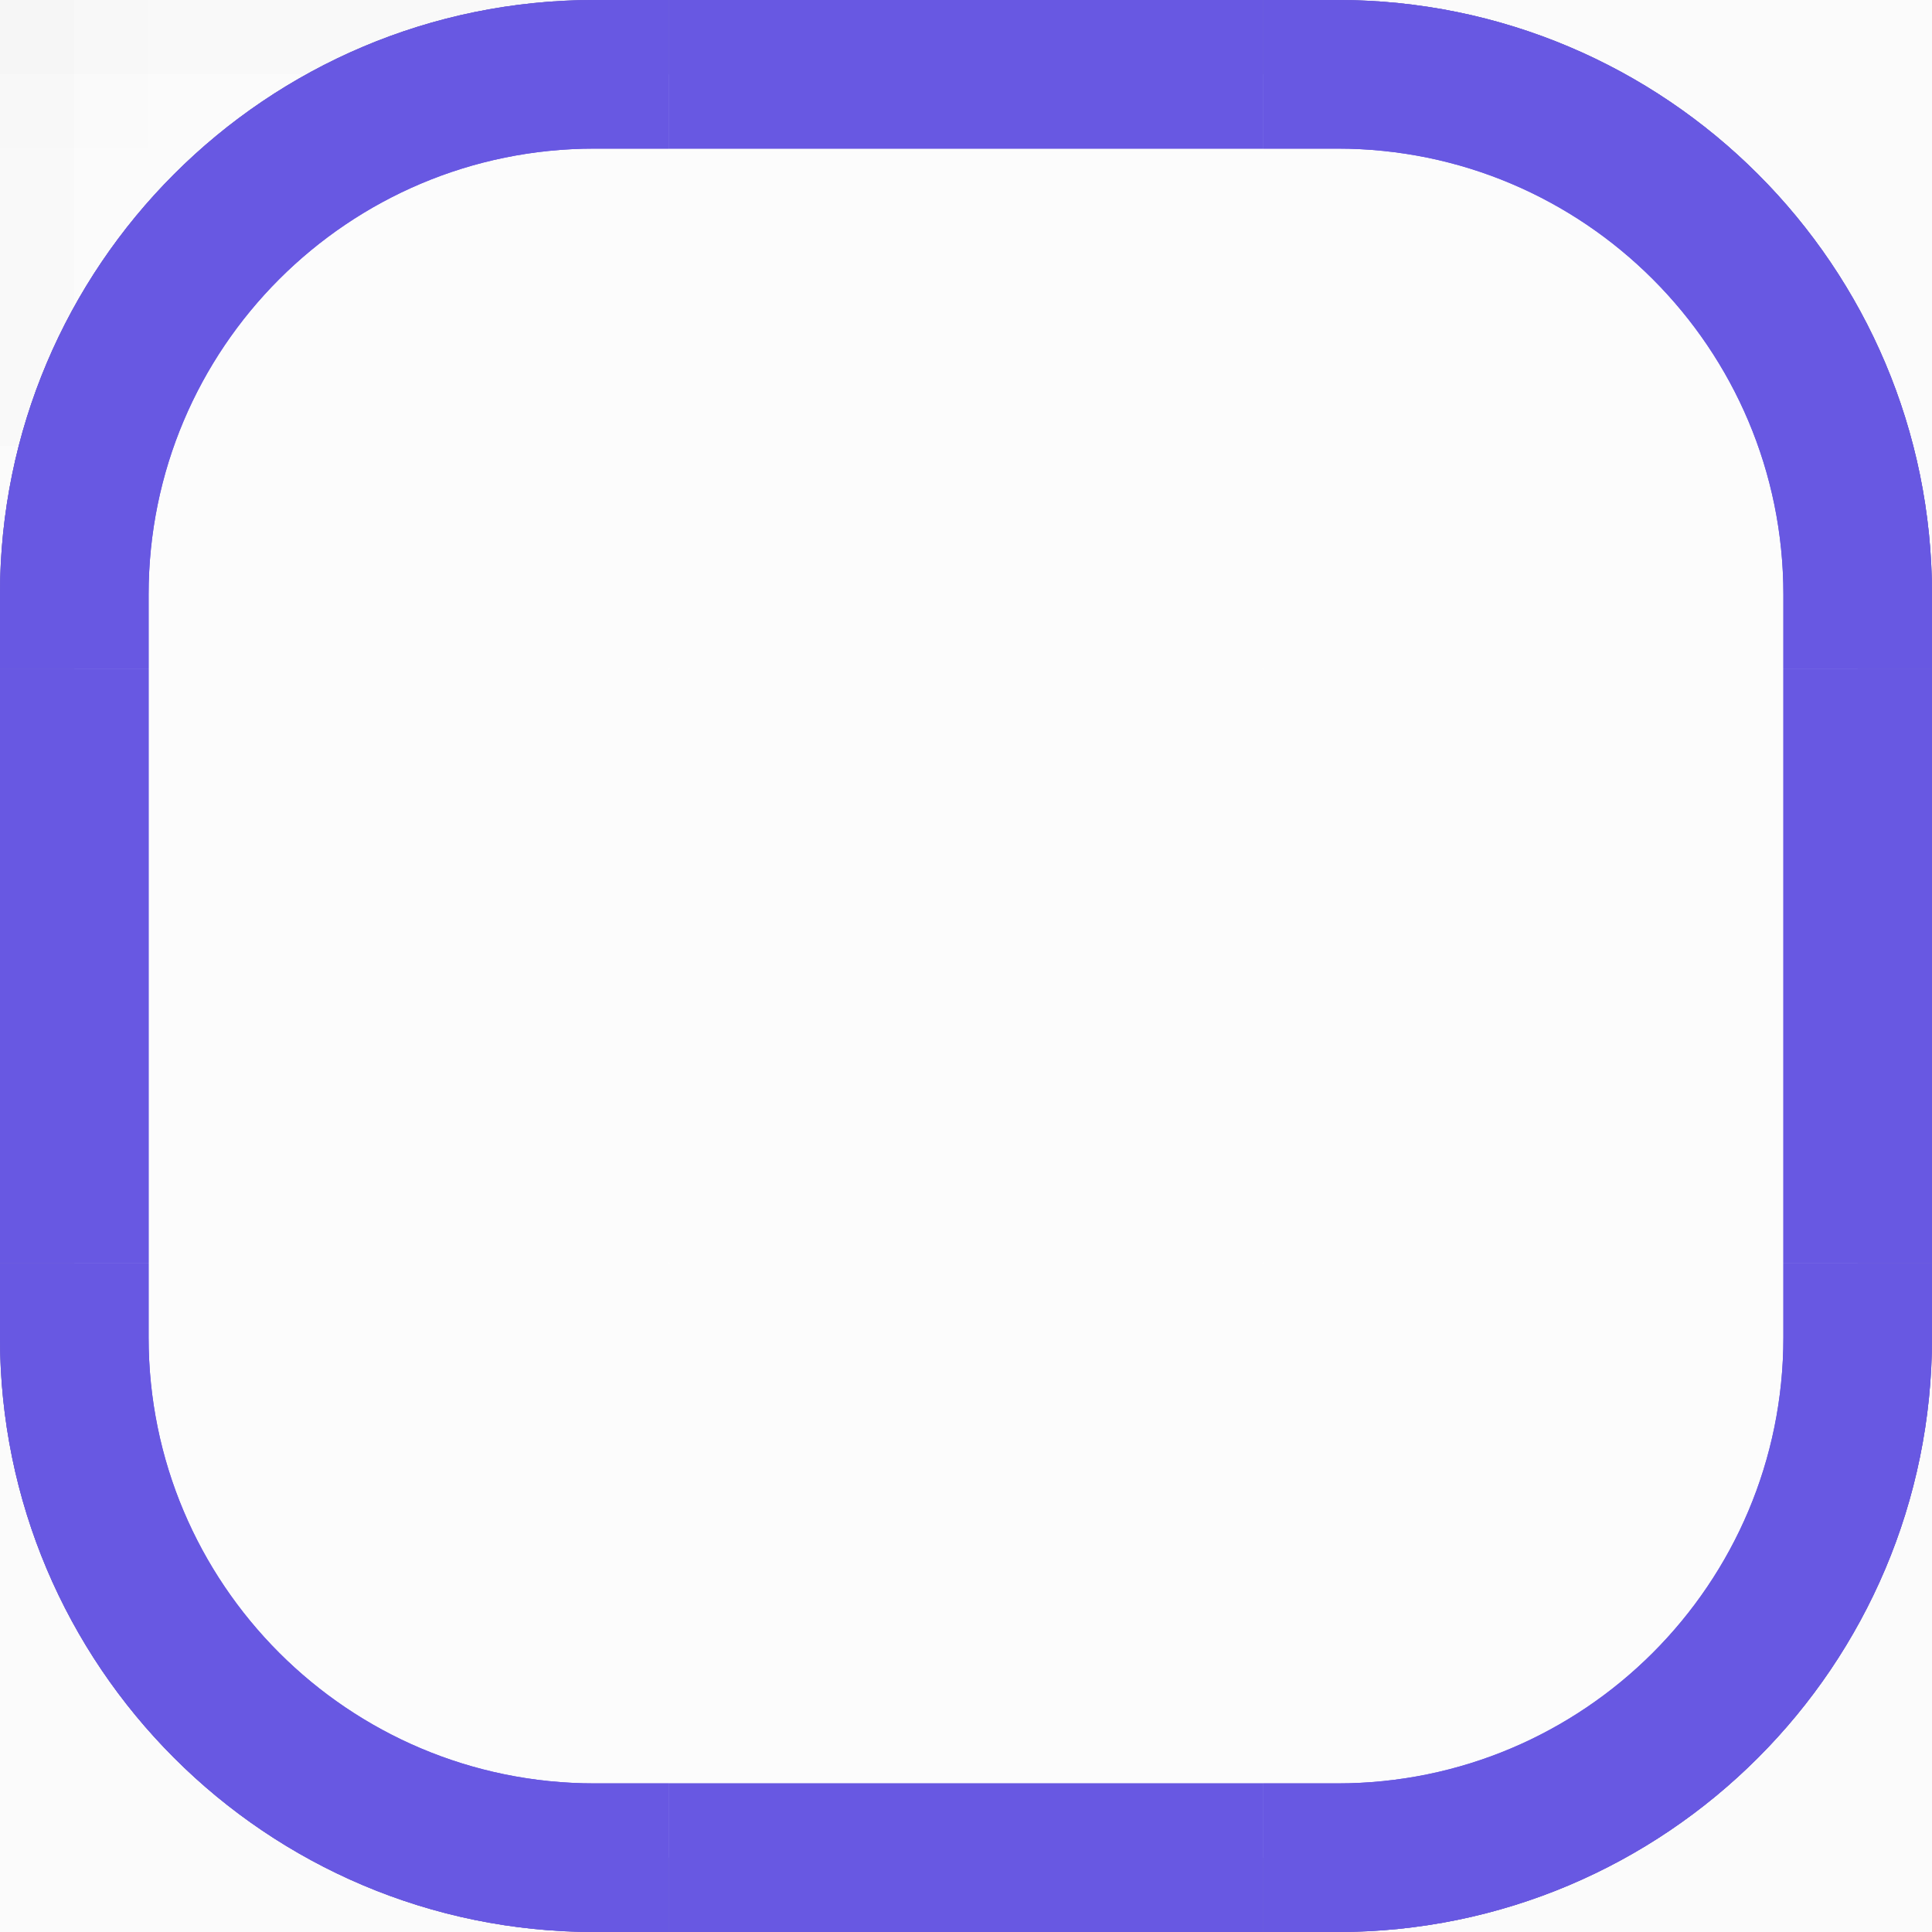
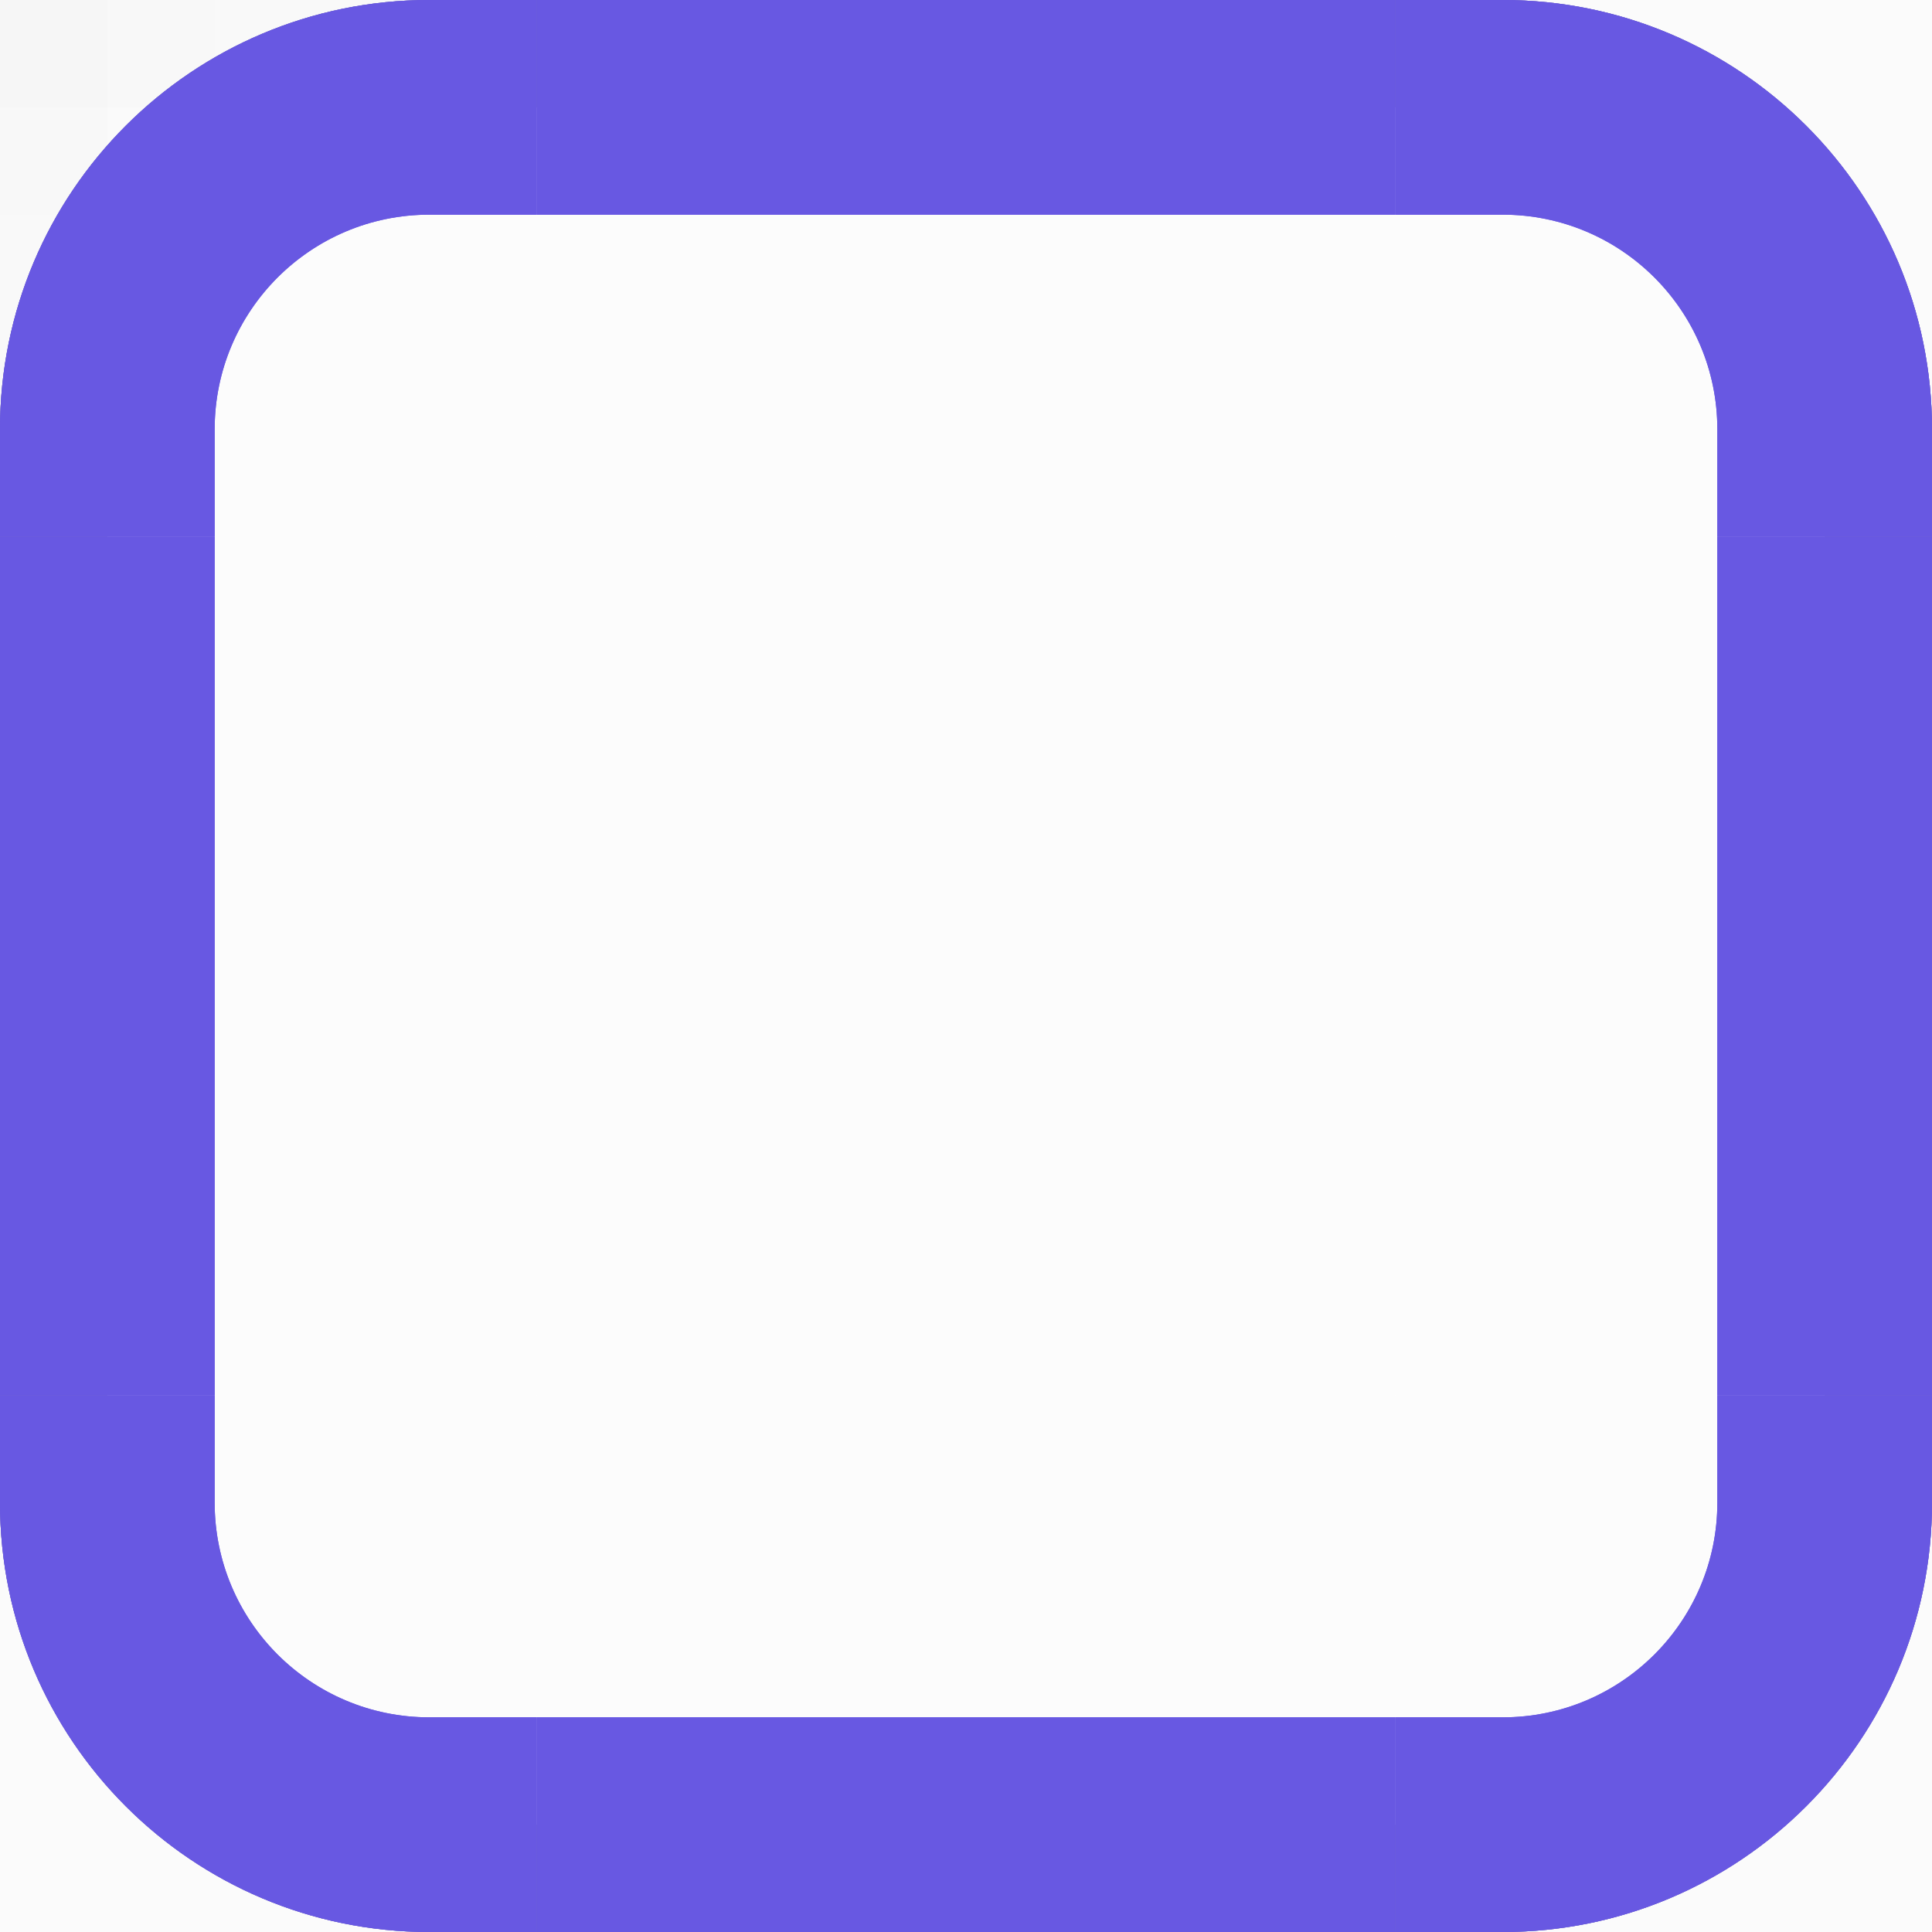
- <svg xmlns="http://www.w3.org/2000/svg" width="26" height="26" version="1.1">
+ <svg xmlns="http://www.w3.org/2000/svg" width="18" height="18" version="1.1">
  <defs>
    <style id="current-color-scheme" type="text/css">
   .ColorScheme-Text { color:#1b1748; } .ColorScheme-Background { color:#f3f2fa; }
   .ColorScheme-Highlight { color:#6858e2; } .ColorScheme-NegativeText { color:#da4453; }
   .ColorScheme-HighlightedText { color:#ffffff; } .ColorScheme-ViewBackground { color:#ffffff; }
   .ColorScheme-ButtonBackground { color:#e6e4f4; } .ColorScheme-ButtonText { color:#1b1748; }
  </style>
  </defs>
  <rect id="hint-focus-over-base" x="0" y="0" width="2" height="2" fill="#000" opacity="0.004" />
  <g id="base-topleft">
-     <rect x="0" y="0" width="9" height="9" fill="#000" opacity="0.004" />
-     <path d="M0 9 V8 A8 8 0 0 1 8 0 H9 V9 Z" class="ColorScheme-ViewBackground" fill="currentColor" opacity="1" />
-     <path d="M0 9 V8 A8 8 0 0 1 8 0 H9 V9 Z M1 9 V8 A7 7 0 0 1 8 1 H9 V9 Z" class="ColorScheme-Text" fill="currentColor" fill-rule="evenodd" opacity="0.18" />
+     <rect x="0" y="0" width="5" height="5" fill="#000" opacity="0.004" />
+     <path d="M0 5 V4 A4 4 0 0 1 4 0 H5 V5 Z" class="ColorScheme-ViewBackground" fill="currentColor" opacity="1" />
+     <path d="M0 5 V4 A4 4 0 0 1 4 0 H5 V5 Z M1 5 V4 A3 3 0 0 1 4 1 H5 V5 Z" class="ColorScheme-Text" fill="currentColor" fill-rule="evenodd" opacity="0.22" />
  </g>
  <g id="base-top">
-     <rect x="9" y="0" width="8" height="9" fill="#000" opacity="0.004" />
-     <path d="M9 0 H17 V9 H9 Z" class="ColorScheme-ViewBackground" fill="currentColor" opacity="1" />
-     <path d="M9 0 H17 V9 H9 Z M9 1 H17 V9 H9 Z" class="ColorScheme-Text" fill="currentColor" fill-rule="evenodd" opacity="0.18" />
+     <rect x="5" y="0" width="8" height="5" fill="#000" opacity="0.004" />
+     <path d="M5 0 H13 V5 H5 Z" class="ColorScheme-ViewBackground" fill="currentColor" opacity="1" />
+     <path d="M5 0 H13 V5 H5 Z M5 1 H13 V5 H5 Z" class="ColorScheme-Text" fill="currentColor" fill-rule="evenodd" opacity="0.22" />
  </g>
  <g id="base-topright">
-     <rect x="17" y="0" width="9" height="9" fill="#000" opacity="0.004" />
-     <path d="M17 0 H18 A8 8 0 0 1 26 8 V9 H17 Z" class="ColorScheme-ViewBackground" fill="currentColor" opacity="1" />
-     <path d="M17 0 H18 A8 8 0 0 1 26 8 V9 H17 Z M17 1 H18 A7 7 0 0 1 25 8 V9 H17 Z" class="ColorScheme-Text" fill="currentColor" fill-rule="evenodd" opacity="0.18" />
+     <rect x="13" y="0" width="5" height="5" fill="#000" opacity="0.004" />
+     <path d="M13 0 H14 A4 4 0 0 1 18 4 V5 H13 Z" class="ColorScheme-ViewBackground" fill="currentColor" opacity="1" />
+     <path d="M13 0 H14 A4 4 0 0 1 18 4 V5 H13 Z M13 1 H14 A3 3 0 0 1 17 4 V5 H13 Z" class="ColorScheme-Text" fill="currentColor" fill-rule="evenodd" opacity="0.22" />
  </g>
  <g id="base-left">
-     <rect x="0" y="9" width="9" height="8" fill="#000" opacity="0.004" />
-     <path d="M0 9 H9 V17 H0 Z" class="ColorScheme-ViewBackground" fill="currentColor" opacity="1" />
-     <path d="M0 9 H9 V17 H0 Z M1 9 H9 V17 H1 Z" class="ColorScheme-Text" fill="currentColor" fill-rule="evenodd" opacity="0.18" />
+     <rect x="0" y="5" width="5" height="8" fill="#000" opacity="0.004" />
+     <path d="M0 5 H5 V13 H0 Z" class="ColorScheme-ViewBackground" fill="currentColor" opacity="1" />
+     <path d="M0 5 H5 V13 H0 Z M1 5 H5 V13 H1 Z" class="ColorScheme-Text" fill="currentColor" fill-rule="evenodd" opacity="0.22" />
  </g>
  <g id="base-center">
-     <rect x="9" y="9" width="8" height="8" fill="#000" opacity="0.004" />
-     <path d="M9 9 H17 V17 H9 Z" class="ColorScheme-ViewBackground" fill="currentColor" opacity="1" />
-     <path d="M9 9 H17 V17 H9 Z M9 9 H17 V17 H9 Z" class="ColorScheme-Text" fill="currentColor" fill-rule="evenodd" opacity="0.18" />
+     <rect x="5" y="5" width="8" height="8" fill="#000" opacity="0.004" />
+     <path d="M5 5 H13 V13 H5 Z" class="ColorScheme-ViewBackground" fill="currentColor" opacity="1" />
+     <path d="M5 5 H13 V13 H5 Z M5 5 H13 V13 H5 Z" class="ColorScheme-Text" fill="currentColor" fill-rule="evenodd" opacity="0.22" />
  </g>
  <g id="base-right">
-     <rect x="17" y="9" width="9" height="8" fill="#000" opacity="0.004" />
-     <path d="M17 9 H26 V17 H17 Z" class="ColorScheme-ViewBackground" fill="currentColor" opacity="1" />
-     <path d="M17 9 H26 V17 H17 Z M17 9 H25 V17 H17 Z" class="ColorScheme-Text" fill="currentColor" fill-rule="evenodd" opacity="0.18" />
+     <rect x="13" y="5" width="5" height="8" fill="#000" opacity="0.004" />
+     <path d="M13 5 H18 V13 H13 Z" class="ColorScheme-ViewBackground" fill="currentColor" opacity="1" />
+     <path d="M13 5 H18 V13 H13 Z M13 5 H17 V13 H13 Z" class="ColorScheme-Text" fill="currentColor" fill-rule="evenodd" opacity="0.22" />
  </g>
  <g id="base-bottomleft">
-     <rect x="0" y="17" width="9" height="9" fill="#000" opacity="0.004" />
-     <path d="M0 17 V18 A8 8 0 0 0 8 26 H9 V17 Z" class="ColorScheme-ViewBackground" fill="currentColor" opacity="1" />
-     <path d="M0 17 V18 A8 8 0 0 0 8 26 H9 V17 Z M1 17 V18 A7 7 0 0 0 8 25 H9 V17 Z" class="ColorScheme-Text" fill="currentColor" fill-rule="evenodd" opacity="0.18" />
+     <rect x="0" y="13" width="5" height="5" fill="#000" opacity="0.004" />
+     <path d="M0 13 V14 A4 4 0 0 0 4 18 H5 V13 Z" class="ColorScheme-ViewBackground" fill="currentColor" opacity="1" />
+     <path d="M0 13 V14 A4 4 0 0 0 4 18 H5 V13 Z M1 13 V14 A3 3 0 0 0 4 17 H5 V13 Z" class="ColorScheme-Text" fill="currentColor" fill-rule="evenodd" opacity="0.22" />
  </g>
  <g id="base-bottom">
-     <rect x="9" y="17" width="8" height="9" fill="#000" opacity="0.004" />
-     <path d="M9 17 H17 V26 H9 Z" class="ColorScheme-ViewBackground" fill="currentColor" opacity="1" />
-     <path d="M9 17 H17 V26 H9 Z M9 17 H17 V25 H9 Z" class="ColorScheme-Text" fill="currentColor" fill-rule="evenodd" opacity="0.18" />
+     <rect x="5" y="13" width="8" height="5" fill="#000" opacity="0.004" />
+     <path d="M5 13 H13 V18 H5 Z" class="ColorScheme-ViewBackground" fill="currentColor" opacity="1" />
+     <path d="M5 13 H13 V18 H5 Z M5 13 H13 V17 H5 Z" class="ColorScheme-Text" fill="currentColor" fill-rule="evenodd" opacity="0.22" />
  </g>
  <g id="base-bottomright">
-     <rect x="17" y="17" width="9" height="9" fill="#000" opacity="0.004" />
-     <path d="M17 17 V26 H18 A8 8 0 0 0 26 18 V17 Z" class="ColorScheme-ViewBackground" fill="currentColor" opacity="1" />
-     <path d="M17 17 V26 H18 A8 8 0 0 0 26 18 V17 Z M17 17 V25 H18 A7 7 0 0 0 25 18 V17 Z" class="ColorScheme-Text" fill="currentColor" fill-rule="evenodd" opacity="0.18" />
+     <rect x="13" y="13" width="5" height="5" fill="#000" opacity="0.004" />
+     <path d="M13 13 V18 H14 A4 4 0 0 0 18 14 V13 Z" class="ColorScheme-ViewBackground" fill="currentColor" opacity="1" />
+     <path d="M13 13 V18 H14 A4 4 0 0 0 18 14 V13 Z M13 13 V17 H14 A3 3 0 0 0 17 14 V13 Z" class="ColorScheme-Text" fill="currentColor" fill-rule="evenodd" opacity="0.22" />
  </g>
-   <rect id="base-hint-top-margin" x="0" y="0" width="1" height="6" fill="#000" opacity="0.004" />
-   <rect id="base-hint-bottom-margin" x="0" y="0" width="1" height="6" fill="#000" opacity="0.004" />
+   <rect id="base-hint-top-margin" x="0" y="0" width="1" height="5" fill="#000" opacity="0.004" />
+   <rect id="base-hint-bottom-margin" x="0" y="0" width="1" height="5" fill="#000" opacity="0.004" />
  <rect id="base-hint-left-margin" x="0" y="0" width="8" height="1" fill="#000" opacity="0.004" />
  <rect id="base-hint-right-margin" x="0" y="0" width="8" height="1" fill="#000" opacity="0.004" />
  <g id="hover-topleft">
-     <rect x="0" y="0" width="9" height="9" fill="#000" opacity="0.004" />
-     <path d="M0 9 V8 A8 8 0 0 1 8 0 H9 V9 Z M1 9 V8 A7 7 0 0 1 8 1 H9 V9 Z" class="ColorScheme-Text" fill="currentColor" fill-rule="evenodd" opacity="0.4" />
+     <rect x="0" y="0" width="5" height="5" fill="#000" opacity="0.004" />
+     <path d="M0 5 V4 A4 4 0 0 1 4 0 H5 V5 Z M1 5 V4 A3 3 0 0 1 4 1 H5 V5 Z" class="ColorScheme-Text" fill="currentColor" fill-rule="evenodd" opacity="0.4" />
  </g>
  <g id="hover-top">
-     <rect x="9" y="0" width="8" height="9" fill="#000" opacity="0.004" />
-     <path d="M9 0 H17 V9 H9 Z M9 1 H17 V9 H9 Z" class="ColorScheme-Text" fill="currentColor" fill-rule="evenodd" opacity="0.4" />
+     <rect x="5" y="0" width="8" height="5" fill="#000" opacity="0.004" />
+     <path d="M5 0 H13 V5 H5 Z M5 1 H13 V5 H5 Z" class="ColorScheme-Text" fill="currentColor" fill-rule="evenodd" opacity="0.4" />
  </g>
  <g id="hover-topright">
-     <rect x="17" y="0" width="9" height="9" fill="#000" opacity="0.004" />
-     <path d="M17 0 H18 A8 8 0 0 1 26 8 V9 H17 Z M17 1 H18 A7 7 0 0 1 25 8 V9 H17 Z" class="ColorScheme-Text" fill="currentColor" fill-rule="evenodd" opacity="0.4" />
+     <rect x="13" y="0" width="5" height="5" fill="#000" opacity="0.004" />
+     <path d="M13 0 H14 A4 4 0 0 1 18 4 V5 H13 Z M13 1 H14 A3 3 0 0 1 17 4 V5 H13 Z" class="ColorScheme-Text" fill="currentColor" fill-rule="evenodd" opacity="0.4" />
  </g>
  <g id="hover-left">
-     <rect x="0" y="9" width="9" height="8" fill="#000" opacity="0.004" />
-     <path d="M0 9 H9 V17 H0 Z M1 9 H9 V17 H1 Z" class="ColorScheme-Text" fill="currentColor" fill-rule="evenodd" opacity="0.4" />
+     <rect x="0" y="5" width="5" height="8" fill="#000" opacity="0.004" />
+     <path d="M0 5 H5 V13 H0 Z M1 5 H5 V13 H1 Z" class="ColorScheme-Text" fill="currentColor" fill-rule="evenodd" opacity="0.4" />
  </g>
  <g id="hover-center">
-     <rect x="9" y="9" width="8" height="8" fill="#000" opacity="0.004" />
-     <path d="M9 9 H17 V17 H9 Z M9 9 H17 V17 H9 Z" class="ColorScheme-Text" fill="currentColor" fill-rule="evenodd" opacity="0.4" />
+     <rect x="5" y="5" width="8" height="8" fill="#000" opacity="0.004" />
+     <path d="M5 5 H13 V13 H5 Z M5 5 H13 V13 H5 Z" class="ColorScheme-Text" fill="currentColor" fill-rule="evenodd" opacity="0.4" />
  </g>
  <g id="hover-right">
-     <rect x="17" y="9" width="9" height="8" fill="#000" opacity="0.004" />
-     <path d="M17 9 H26 V17 H17 Z M17 9 H25 V17 H17 Z" class="ColorScheme-Text" fill="currentColor" fill-rule="evenodd" opacity="0.4" />
+     <rect x="13" y="5" width="5" height="8" fill="#000" opacity="0.004" />
+     <path d="M13 5 H18 V13 H13 Z M13 5 H17 V13 H13 Z" class="ColorScheme-Text" fill="currentColor" fill-rule="evenodd" opacity="0.4" />
  </g>
  <g id="hover-bottomleft">
-     <rect x="0" y="17" width="9" height="9" fill="#000" opacity="0.004" />
-     <path d="M0 17 V18 A8 8 0 0 0 8 26 H9 V17 Z M1 17 V18 A7 7 0 0 0 8 25 H9 V17 Z" class="ColorScheme-Text" fill="currentColor" fill-rule="evenodd" opacity="0.4" />
+     <rect x="0" y="13" width="5" height="5" fill="#000" opacity="0.004" />
+     <path d="M0 13 V14 A4 4 0 0 0 4 18 H5 V13 Z M1 13 V14 A3 3 0 0 0 4 17 H5 V13 Z" class="ColorScheme-Text" fill="currentColor" fill-rule="evenodd" opacity="0.4" />
  </g>
  <g id="hover-bottom">
-     <rect x="9" y="17" width="8" height="9" fill="#000" opacity="0.004" />
-     <path d="M9 17 H17 V26 H9 Z M9 17 H17 V25 H9 Z" class="ColorScheme-Text" fill="currentColor" fill-rule="evenodd" opacity="0.4" />
+     <rect x="5" y="13" width="8" height="5" fill="#000" opacity="0.004" />
+     <path d="M5 13 H13 V18 H5 Z M5 13 H13 V17 H5 Z" class="ColorScheme-Text" fill="currentColor" fill-rule="evenodd" opacity="0.4" />
  </g>
  <g id="hover-bottomright">
-     <rect x="17" y="17" width="9" height="9" fill="#000" opacity="0.004" />
-     <path d="M17 17 V26 H18 A8 8 0 0 0 26 18 V17 Z M17 17 V25 H18 A7 7 0 0 0 25 18 V17 Z" class="ColorScheme-Text" fill="currentColor" fill-rule="evenodd" opacity="0.4" />
+     <rect x="13" y="13" width="5" height="5" fill="#000" opacity="0.004" />
+     <path d="M13 13 V18 H14 A4 4 0 0 0 18 14 V13 Z M13 13 V17 H14 A3 3 0 0 0 17 14 V13 Z" class="ColorScheme-Text" fill="currentColor" fill-rule="evenodd" opacity="0.4" />
  </g>
  <rect id="hover-hint-top-margin" x="0" y="0" width="1" height="1e-08" fill="#000" opacity="0.004" />
  <rect id="hover-hint-bottom-margin" x="0" y="0" width="1" height="1e-08" fill="#000" opacity="0.004" />
  <rect id="hover-hint-left-margin" x="0" y="0" width="1e-08" height="1" fill="#000" opacity="0.004" />
  <rect id="hover-hint-right-margin" x="0" y="0" width="1e-08" height="1" fill="#000" opacity="0.004" />
  <g id="focus-topleft">
-     <rect x="0" y="0" width="9" height="9" fill="#000" opacity="0.004" />
-     <path d="M0 9 V8 A8 8 0 0 1 8 0 H9 V9 Z M2 9 V8 A6 6 0 0 1 8 2 H9 V9 Z" class="ColorScheme-Highlight" fill="currentColor" fill-rule="evenodd" opacity="1" />
+     <rect x="0" y="0" width="5" height="5" fill="#000" opacity="0.004" />
+     <path d="M0 5 V4 A4 4 0 0 1 4 0 H5 V5 Z M2 5 V4 A2 2 0 0 1 4 2 H5 V5 Z" class="ColorScheme-Highlight" fill="currentColor" fill-rule="evenodd" opacity="1" />
  </g>
  <g id="focus-top">
-     <rect x="9" y="0" width="8" height="9" fill="#000" opacity="0.004" />
-     <path d="M9 0 H17 V9 H9 Z M9 2 H17 V9 H9 Z" class="ColorScheme-Highlight" fill="currentColor" fill-rule="evenodd" opacity="1" />
+     <rect x="5" y="0" width="8" height="5" fill="#000" opacity="0.004" />
+     <path d="M5 0 H13 V5 H5 Z M5 2 H13 V5 H5 Z" class="ColorScheme-Highlight" fill="currentColor" fill-rule="evenodd" opacity="1" />
  </g>
  <g id="focus-topright">
-     <rect x="17" y="0" width="9" height="9" fill="#000" opacity="0.004" />
-     <path d="M17 0 H18 A8 8 0 0 1 26 8 V9 H17 Z M17 2 H18 A6 6 0 0 1 24 8 V9 H17 Z" class="ColorScheme-Highlight" fill="currentColor" fill-rule="evenodd" opacity="1" />
+     <rect x="13" y="0" width="5" height="5" fill="#000" opacity="0.004" />
+     <path d="M13 0 H14 A4 4 0 0 1 18 4 V5 H13 Z M13 2 H14 A2 2 0 0 1 16 4 V5 H13 Z" class="ColorScheme-Highlight" fill="currentColor" fill-rule="evenodd" opacity="1" />
  </g>
  <g id="focus-left">
-     <rect x="0" y="9" width="9" height="8" fill="#000" opacity="0.004" />
-     <path d="M0 9 H9 V17 H0 Z M2 9 H9 V17 H2 Z" class="ColorScheme-Highlight" fill="currentColor" fill-rule="evenodd" opacity="1" />
+     <rect x="0" y="5" width="5" height="8" fill="#000" opacity="0.004" />
+     <path d="M0 5 H5 V13 H0 Z M2 5 H5 V13 H2 Z" class="ColorScheme-Highlight" fill="currentColor" fill-rule="evenodd" opacity="1" />
  </g>
  <g id="focus-center">
-     <rect x="9" y="9" width="8" height="8" fill="#000" opacity="0.004" />
-     <path d="M9 9 H17 V17 H9 Z M9 9 H17 V17 H9 Z" class="ColorScheme-Highlight" fill="currentColor" fill-rule="evenodd" opacity="1" />
+     <rect x="5" y="5" width="8" height="8" fill="#000" opacity="0.004" />
+     <path d="M5 5 H13 V13 H5 Z M5 5 H13 V13 H5 Z" class="ColorScheme-Highlight" fill="currentColor" fill-rule="evenodd" opacity="1" />
  </g>
  <g id="focus-right">
-     <rect x="17" y="9" width="9" height="8" fill="#000" opacity="0.004" />
-     <path d="M17 9 H26 V17 H17 Z M17 9 H24 V17 H17 Z" class="ColorScheme-Highlight" fill="currentColor" fill-rule="evenodd" opacity="1" />
+     <rect x="13" y="5" width="5" height="8" fill="#000" opacity="0.004" />
+     <path d="M13 5 H18 V13 H13 Z M13 5 H16 V13 H13 Z" class="ColorScheme-Highlight" fill="currentColor" fill-rule="evenodd" opacity="1" />
  </g>
  <g id="focus-bottomleft">
-     <rect x="0" y="17" width="9" height="9" fill="#000" opacity="0.004" />
-     <path d="M0 17 V18 A8 8 0 0 0 8 26 H9 V17 Z M2 17 V18 A6 6 0 0 0 8 24 H9 V17 Z" class="ColorScheme-Highlight" fill="currentColor" fill-rule="evenodd" opacity="1" />
+     <rect x="0" y="13" width="5" height="5" fill="#000" opacity="0.004" />
+     <path d="M0 13 V14 A4 4 0 0 0 4 18 H5 V13 Z M2 13 V14 A2 2 0 0 0 4 16 H5 V13 Z" class="ColorScheme-Highlight" fill="currentColor" fill-rule="evenodd" opacity="1" />
  </g>
  <g id="focus-bottom">
-     <rect x="9" y="17" width="8" height="9" fill="#000" opacity="0.004" />
-     <path d="M9 17 H17 V26 H9 Z M9 17 H17 V24 H9 Z" class="ColorScheme-Highlight" fill="currentColor" fill-rule="evenodd" opacity="1" />
+     <rect x="5" y="13" width="8" height="5" fill="#000" opacity="0.004" />
+     <path d="M5 13 H13 V18 H5 Z M5 13 H13 V16 H5 Z" class="ColorScheme-Highlight" fill="currentColor" fill-rule="evenodd" opacity="1" />
  </g>
  <g id="focus-bottomright">
-     <rect x="17" y="17" width="9" height="9" fill="#000" opacity="0.004" />
-     <path d="M17 17 V26 H18 A8 8 0 0 0 26 18 V17 Z M17 17 V24 H18 A6 6 0 0 0 24 18 V17 Z" class="ColorScheme-Highlight" fill="currentColor" fill-rule="evenodd" opacity="1" />
+     <rect x="13" y="13" width="5" height="5" fill="#000" opacity="0.004" />
+     <path d="M13 13 V18 H14 A4 4 0 0 0 18 14 V13 Z M13 13 V16 H14 A2 2 0 0 0 16 14 V13 Z" class="ColorScheme-Highlight" fill="currentColor" fill-rule="evenodd" opacity="1" />
  </g>
  <rect id="focus-hint-top-margin" x="0" y="0" width="1" height="1e-08" fill="#000" opacity="0.004" />
  <rect id="focus-hint-bottom-margin" x="0" y="0" width="1" height="1e-08" fill="#000" opacity="0.004" />
  <rect id="focus-hint-left-margin" x="0" y="0" width="1e-08" height="1" fill="#000" opacity="0.004" />
  <rect id="focus-hint-right-margin" x="0" y="0" width="1e-08" height="1" fill="#000" opacity="0.004" />
  <g id="focusframe-topleft">
-     <rect x="0" y="0" width="9" height="9" fill="#000" opacity="0.004" />
-     <path d="M0 9 V8 A8 8 0 0 1 8 0 H9 V9 Z M2 9 V8 A6 6 0 0 1 8 2 H9 V9 Z" class="ColorScheme-Highlight" fill="currentColor" fill-rule="evenodd" opacity="1" />
+     <rect x="0" y="0" width="5" height="5" fill="#000" opacity="0.004" />
+     <path d="M0 5 V4 A4 4 0 0 1 4 0 H5 V5 Z M2 5 V4 A2 2 0 0 1 4 2 H5 V5 Z" class="ColorScheme-Highlight" fill="currentColor" fill-rule="evenodd" opacity="1" />
  </g>
  <g id="focusframe-top">
-     <rect x="9" y="0" width="8" height="9" fill="#000" opacity="0.004" />
-     <path d="M9 0 H17 V9 H9 Z M9 2 H17 V9 H9 Z" class="ColorScheme-Highlight" fill="currentColor" fill-rule="evenodd" opacity="1" />
+     <rect x="5" y="0" width="8" height="5" fill="#000" opacity="0.004" />
+     <path d="M5 0 H13 V5 H5 Z M5 2 H13 V5 H5 Z" class="ColorScheme-Highlight" fill="currentColor" fill-rule="evenodd" opacity="1" />
  </g>
  <g id="focusframe-topright">
-     <rect x="17" y="0" width="9" height="9" fill="#000" opacity="0.004" />
-     <path d="M17 0 H18 A8 8 0 0 1 26 8 V9 H17 Z M17 2 H18 A6 6 0 0 1 24 8 V9 H17 Z" class="ColorScheme-Highlight" fill="currentColor" fill-rule="evenodd" opacity="1" />
+     <rect x="13" y="0" width="5" height="5" fill="#000" opacity="0.004" />
+     <path d="M13 0 H14 A4 4 0 0 1 18 4 V5 H13 Z M13 2 H14 A2 2 0 0 1 16 4 V5 H13 Z" class="ColorScheme-Highlight" fill="currentColor" fill-rule="evenodd" opacity="1" />
  </g>
  <g id="focusframe-left">
-     <rect x="0" y="9" width="9" height="8" fill="#000" opacity="0.004" />
-     <path d="M0 9 H9 V17 H0 Z M2 9 H9 V17 H2 Z" class="ColorScheme-Highlight" fill="currentColor" fill-rule="evenodd" opacity="1" />
+     <rect x="0" y="5" width="5" height="8" fill="#000" opacity="0.004" />
+     <path d="M0 5 H5 V13 H0 Z M2 5 H5 V13 H2 Z" class="ColorScheme-Highlight" fill="currentColor" fill-rule="evenodd" opacity="1" />
  </g>
  <g id="focusframe-center">
-     <rect x="9" y="9" width="8" height="8" fill="#000" opacity="0.004" />
-     <path d="M9 9 H17 V17 H9 Z M9 9 H17 V17 H9 Z" class="ColorScheme-Highlight" fill="currentColor" fill-rule="evenodd" opacity="1" />
+     <rect x="5" y="5" width="8" height="8" fill="#000" opacity="0.004" />
+     <path d="M5 5 H13 V13 H5 Z M5 5 H13 V13 H5 Z" class="ColorScheme-Highlight" fill="currentColor" fill-rule="evenodd" opacity="1" />
  </g>
  <g id="focusframe-right">
-     <rect x="17" y="9" width="9" height="8" fill="#000" opacity="0.004" />
-     <path d="M17 9 H26 V17 H17 Z M17 9 H24 V17 H17 Z" class="ColorScheme-Highlight" fill="currentColor" fill-rule="evenodd" opacity="1" />
+     <rect x="13" y="5" width="5" height="8" fill="#000" opacity="0.004" />
+     <path d="M13 5 H18 V13 H13 Z M13 5 H16 V13 H13 Z" class="ColorScheme-Highlight" fill="currentColor" fill-rule="evenodd" opacity="1" />
  </g>
  <g id="focusframe-bottomleft">
-     <rect x="0" y="17" width="9" height="9" fill="#000" opacity="0.004" />
-     <path d="M0 17 V18 A8 8 0 0 0 8 26 H9 V17 Z M2 17 V18 A6 6 0 0 0 8 24 H9 V17 Z" class="ColorScheme-Highlight" fill="currentColor" fill-rule="evenodd" opacity="1" />
+     <rect x="0" y="13" width="5" height="5" fill="#000" opacity="0.004" />
+     <path d="M0 13 V14 A4 4 0 0 0 4 18 H5 V13 Z M2 13 V14 A2 2 0 0 0 4 16 H5 V13 Z" class="ColorScheme-Highlight" fill="currentColor" fill-rule="evenodd" opacity="1" />
  </g>
  <g id="focusframe-bottom">
-     <rect x="9" y="17" width="8" height="9" fill="#000" opacity="0.004" />
-     <path d="M9 17 H17 V26 H9 Z M9 17 H17 V24 H9 Z" class="ColorScheme-Highlight" fill="currentColor" fill-rule="evenodd" opacity="1" />
+     <rect x="5" y="13" width="8" height="5" fill="#000" opacity="0.004" />
+     <path d="M5 13 H13 V18 H5 Z M5 13 H13 V16 H5 Z" class="ColorScheme-Highlight" fill="currentColor" fill-rule="evenodd" opacity="1" />
  </g>
  <g id="focusframe-bottomright">
-     <rect x="17" y="17" width="9" height="9" fill="#000" opacity="0.004" />
-     <path d="M17 17 V26 H18 A8 8 0 0 0 26 18 V17 Z M17 17 V24 H18 A6 6 0 0 0 24 18 V17 Z" class="ColorScheme-Highlight" fill="currentColor" fill-rule="evenodd" opacity="1" />
+     <rect x="13" y="13" width="5" height="5" fill="#000" opacity="0.004" />
+     <path d="M13 13 V18 H14 A4 4 0 0 0 18 14 V13 Z M13 13 V16 H14 A2 2 0 0 0 16 14 V13 Z" class="ColorScheme-Highlight" fill="currentColor" fill-rule="evenodd" opacity="1" />
  </g>
  <rect id="focusframe-hint-top-margin" x="0" y="0" width="1" height="1e-08" fill="#000" opacity="0.004" />
  <rect id="focusframe-hint-bottom-margin" x="0" y="0" width="1" height="1e-08" fill="#000" opacity="0.004" />
  <rect id="focusframe-hint-left-margin" x="0" y="0" width="1e-08" height="1" fill="#000" opacity="0.004" />
  <rect id="focusframe-hint-right-margin" x="0" y="0" width="1e-08" height="1" fill="#000" opacity="0.004" />
</svg>
